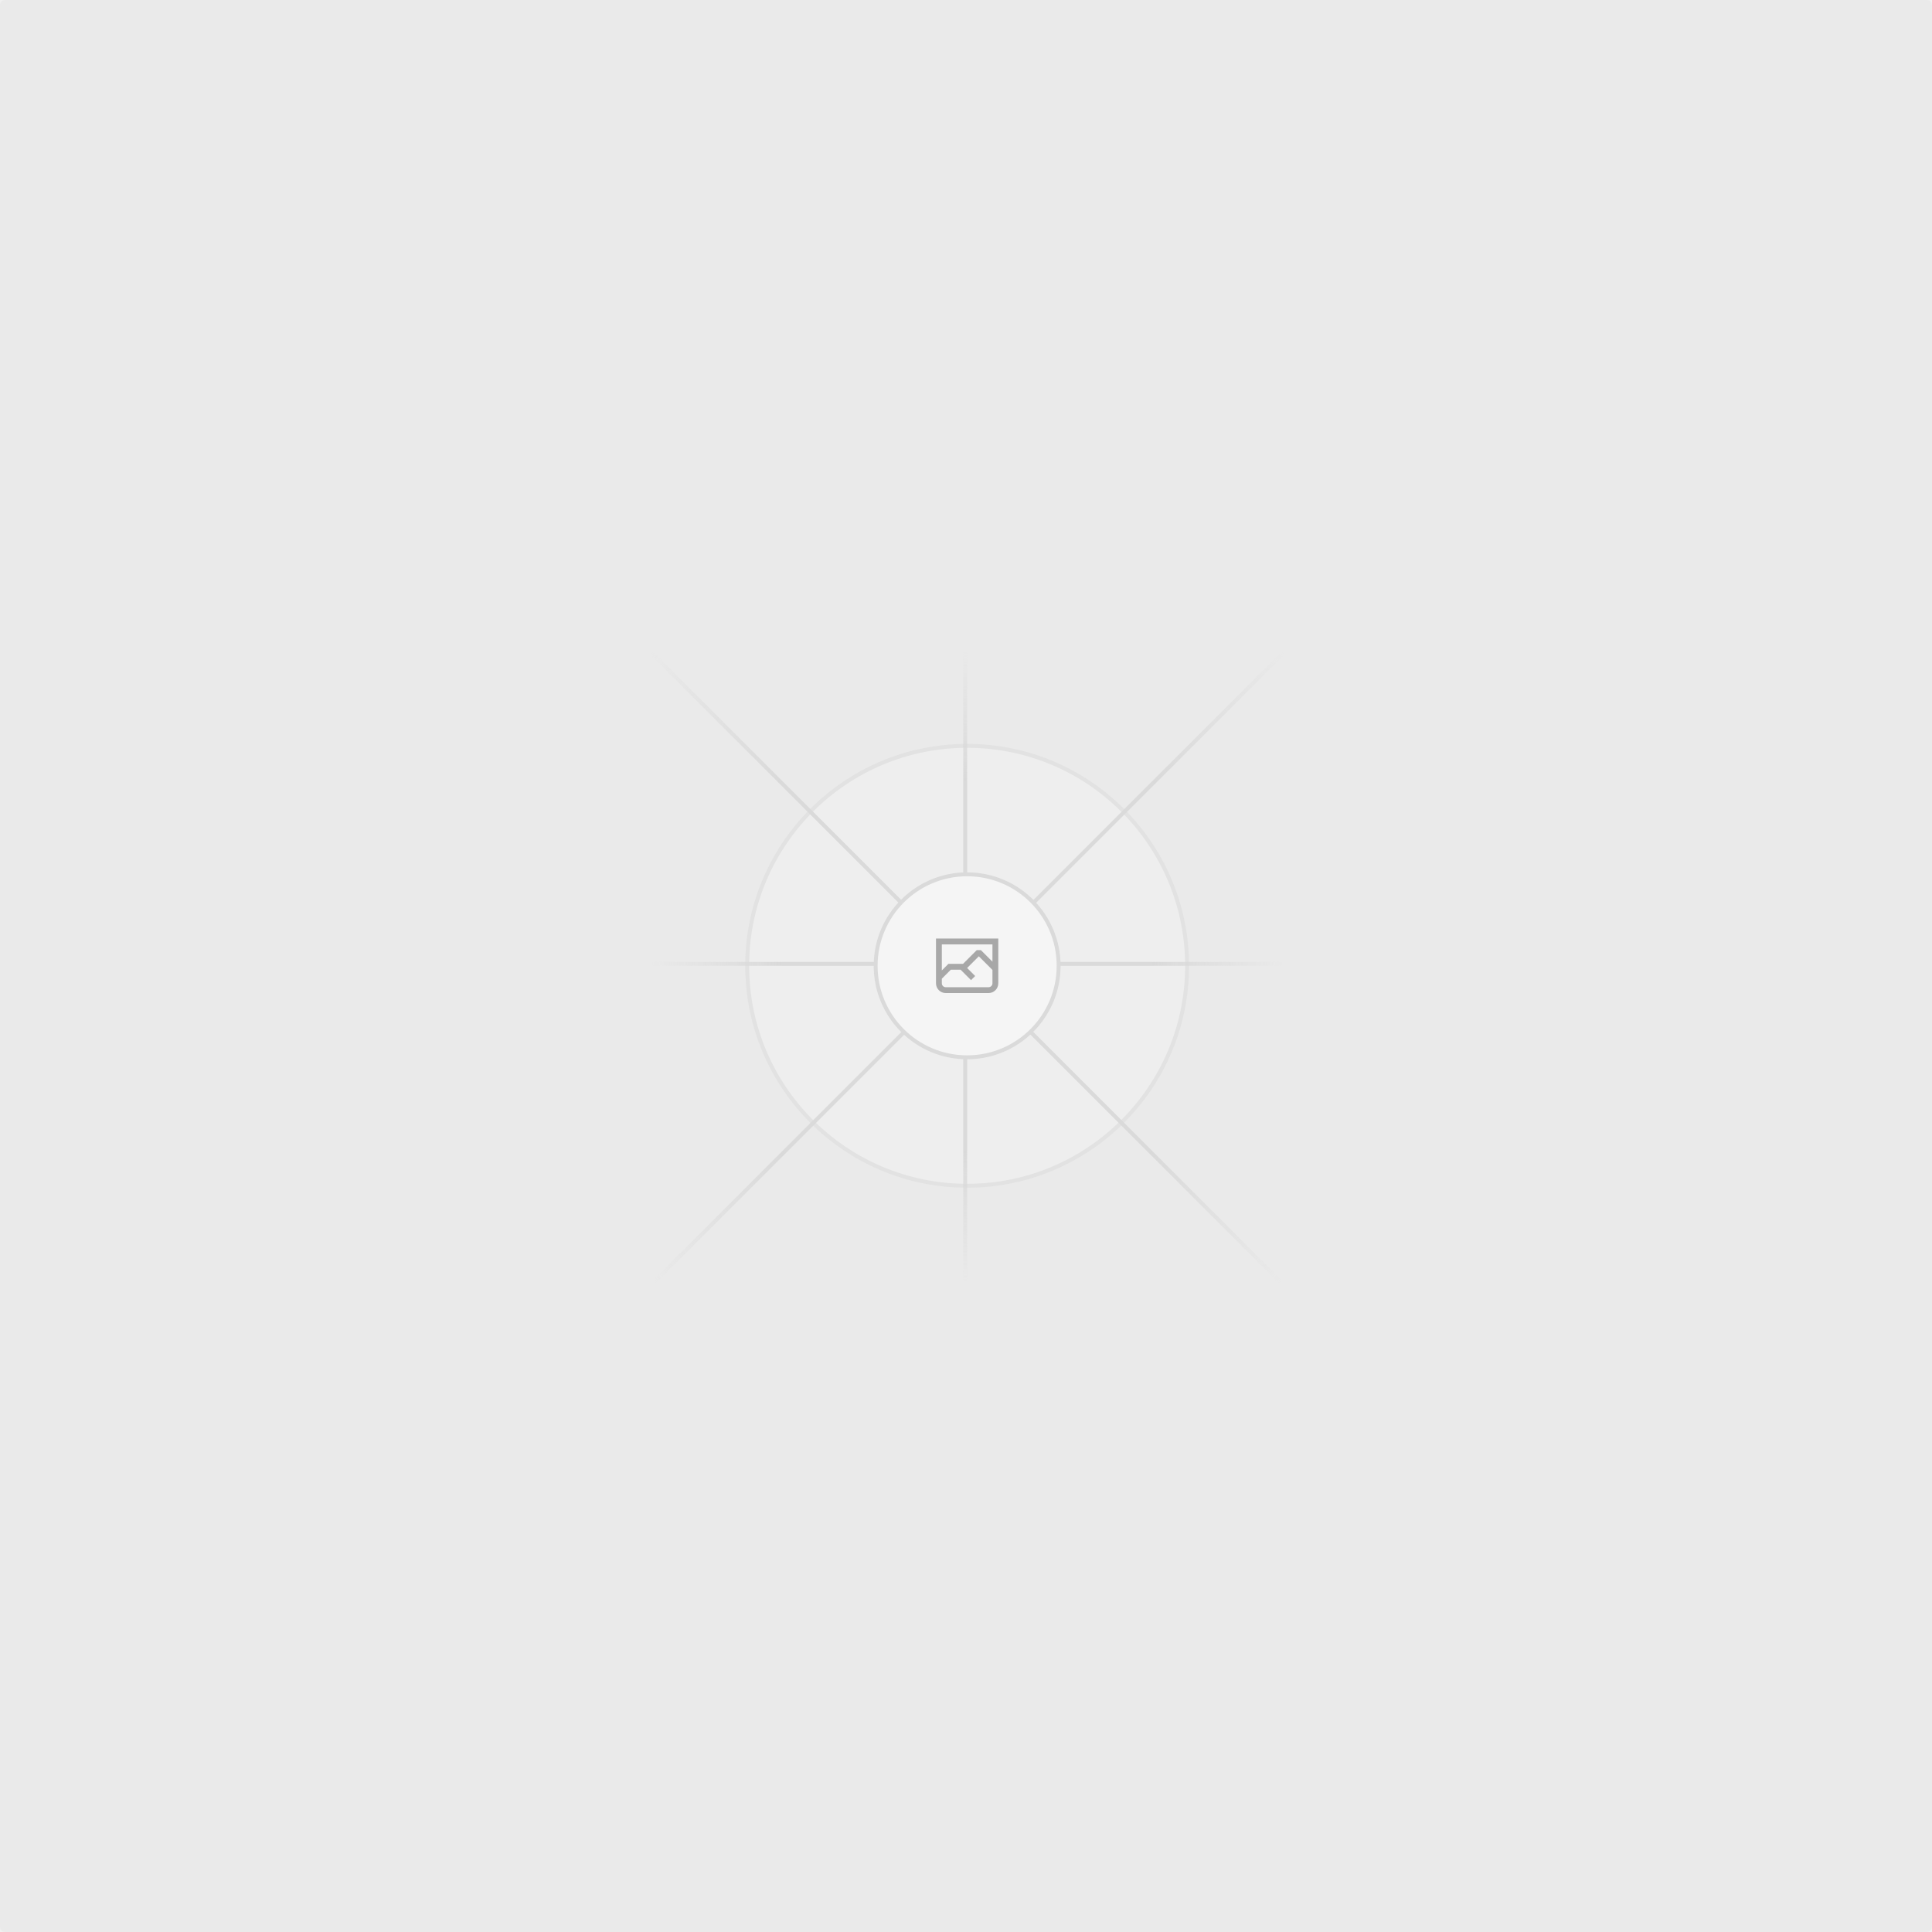
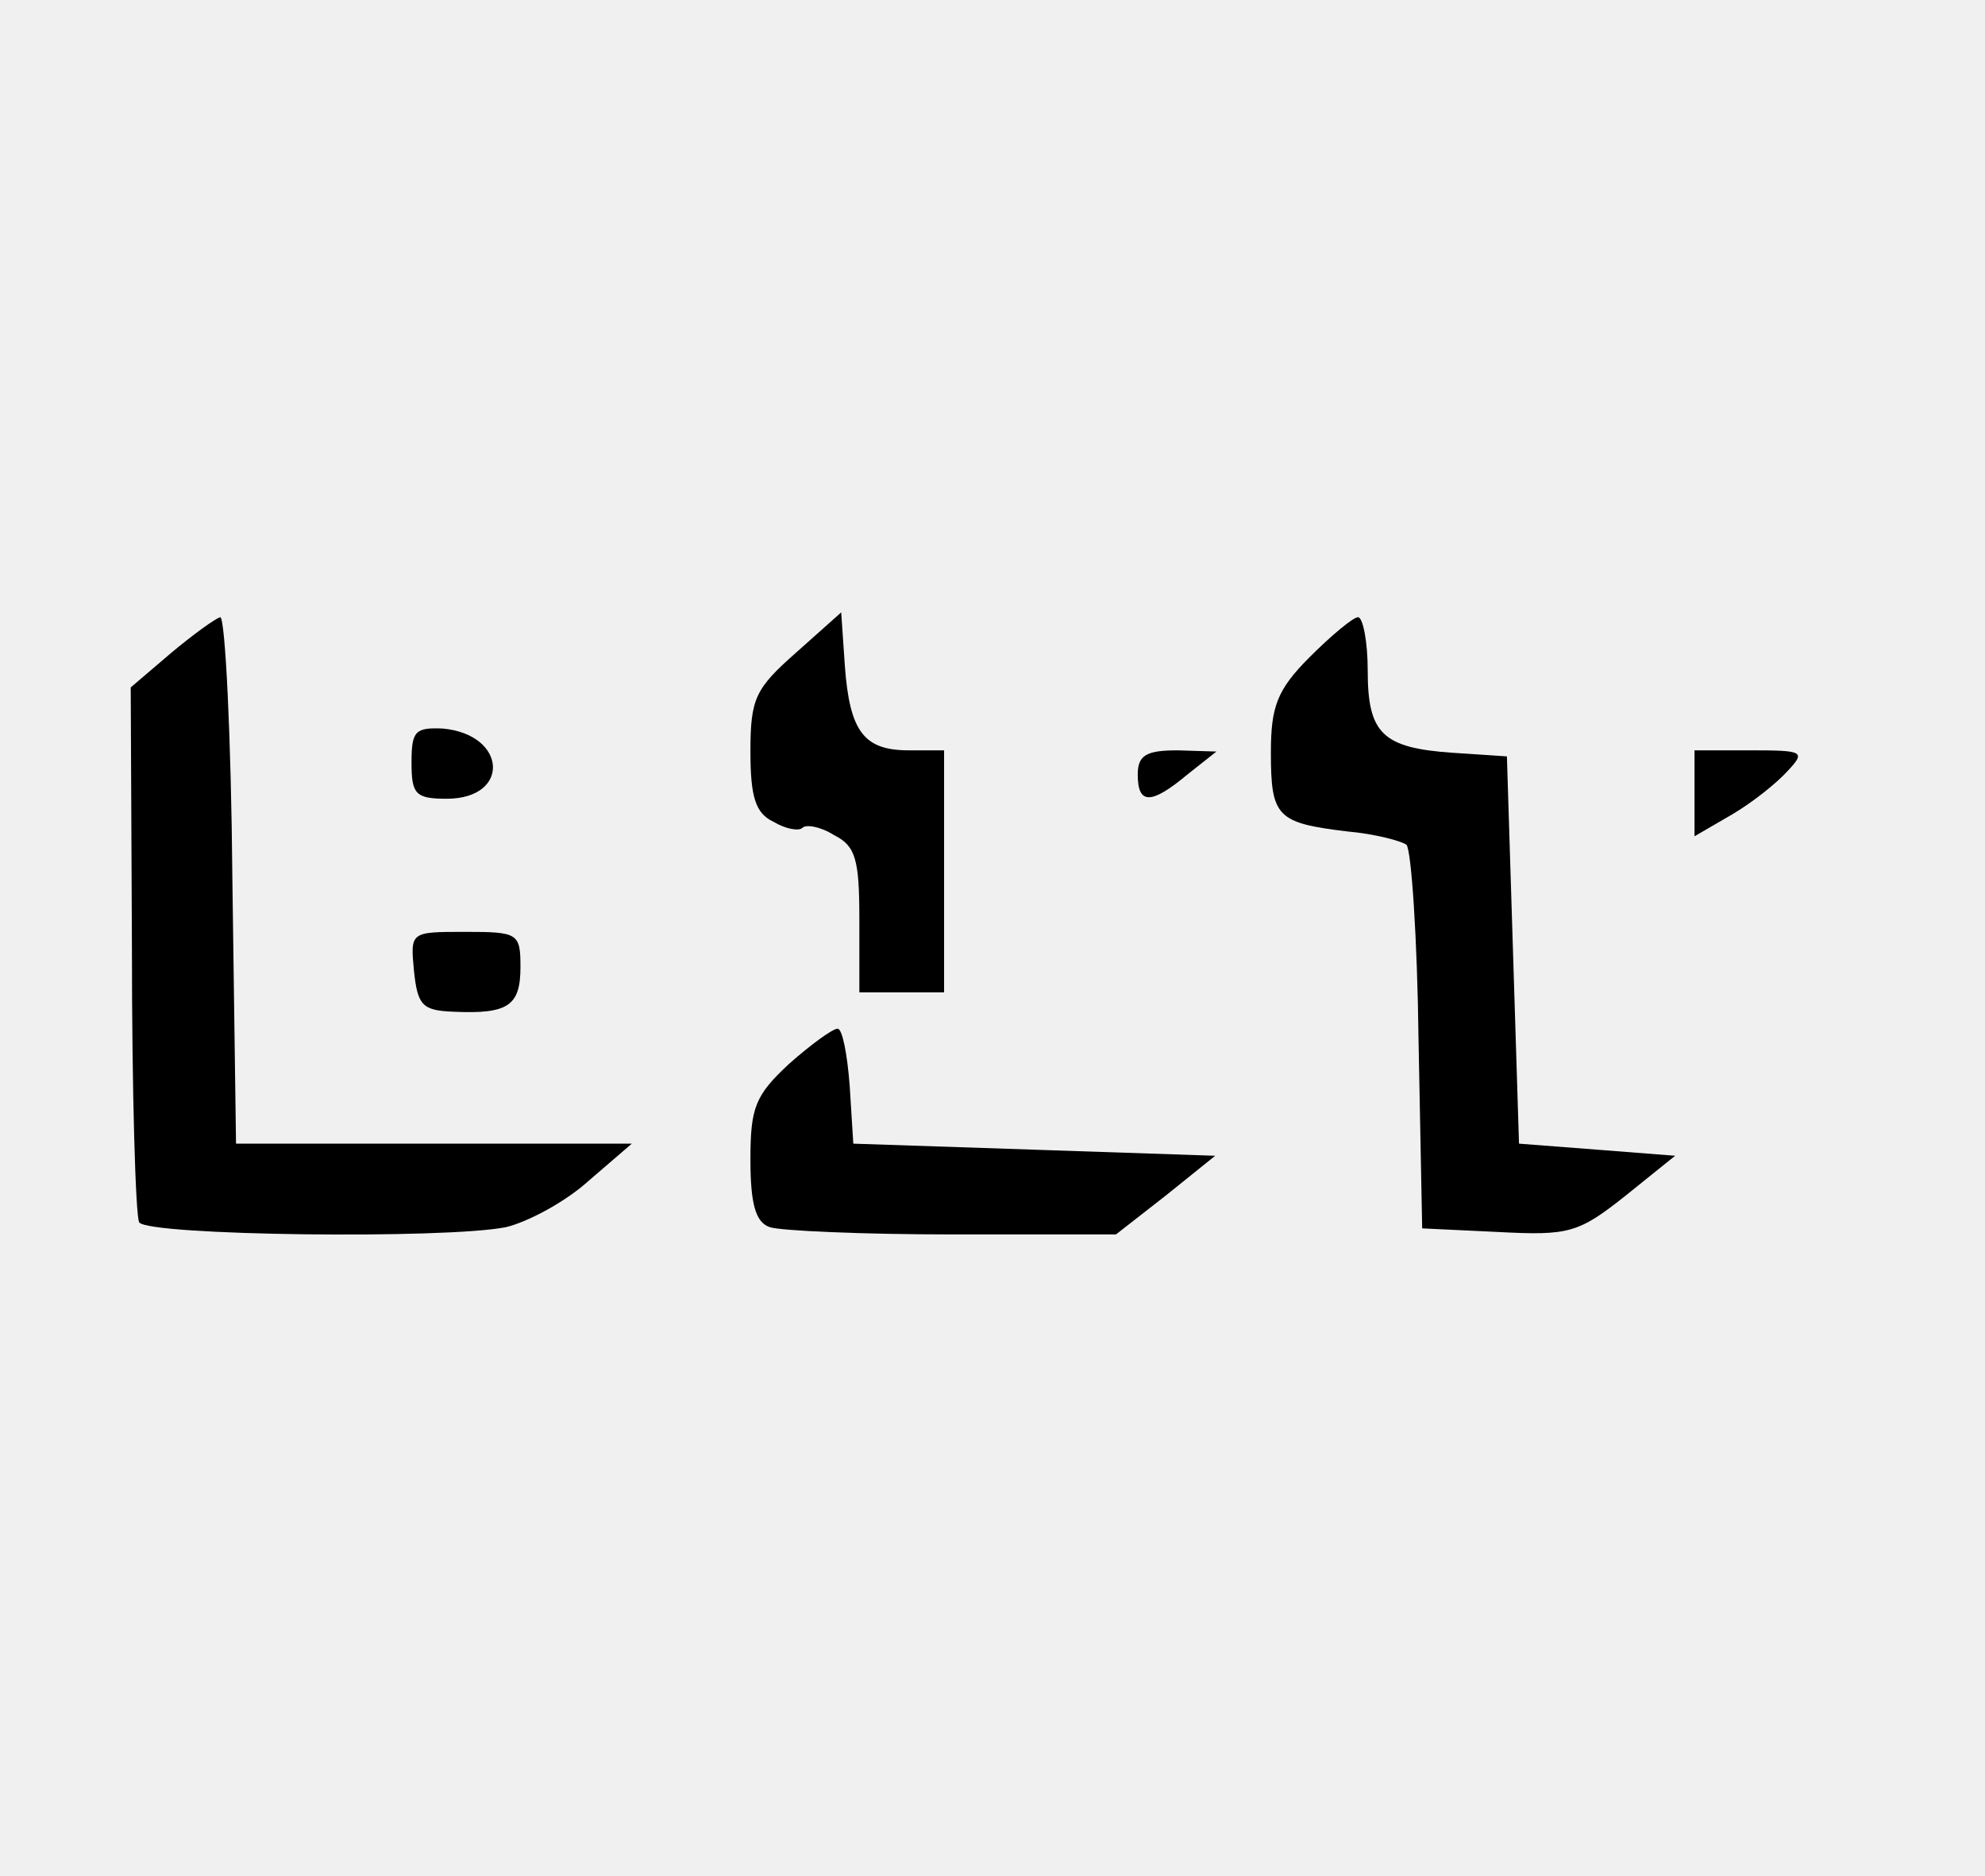
- <svg xmlns="http://www.w3.org/2000/svg" width="1200" height="1200" fill="none">
-   <rect width="1200" height="1200" fill="#EAEAEA" rx="3" />
-   <g opacity=".5">
-     <g opacity=".5">
-       <path fill="#FAFAFA" d="M600.709 736.5c-75.454 0-136.621-61.167-136.621-136.62 0-75.454 61.167-136.621 136.621-136.621 75.453 0 136.62 61.167 136.62 136.621 0 75.453-61.167 136.62-136.62 136.62Z" />
-       <path stroke="#C9C9C9" stroke-width="2.418" d="M600.709 736.5c-75.454 0-136.621-61.167-136.621-136.62 0-75.454 61.167-136.621 136.621-136.621 75.453 0 136.62 61.167 136.62 136.621 0 75.453-61.167 136.62-136.62 136.62Z" />
-     </g>
-     <path stroke="url(#a)" stroke-width="2.418" d="M0-1.209h553.581" transform="scale(1 -1) rotate(45 1163.11 91.165)" />
-     <path stroke="url(#b)" stroke-width="2.418" d="M404.846 598.671h391.726" />
-     <path stroke="url(#c)" stroke-width="2.418" d="M599.5 795.742V404.017" />
-     <path stroke="url(#d)" stroke-width="2.418" d="m795.717 796.597-391.441-391.44" />
-     <path fill="#fff" d="M600.709 656.704c-31.384 0-56.825-25.441-56.825-56.824 0-31.384 25.441-56.825 56.825-56.825 31.383 0 56.824 25.441 56.824 56.825 0 31.383-25.441 56.824-56.824 56.824Z" />
-     <g clip-path="url(#e)">
-       <path fill="#666" fill-rule="evenodd" d="M616.426 586.58h-31.434v16.176l3.553-3.554.531-.531h9.068l.074-.074 8.463-8.463h2.565l7.18 7.181V586.58Zm-15.715 14.654 3.698 3.699 1.283 1.282-2.565 2.565-1.282-1.283-5.2-5.199h-6.066l-5.514 5.514-.073.073v2.876a2.418 2.418 0 0 0 2.418 2.418h26.598a2.418 2.418 0 0 0 2.418-2.418v-8.317l-8.463-8.463-7.181 7.181-.071.072Zm-19.347 5.442v4.085a6.045 6.045 0 0 0 6.046 6.045h26.598a6.044 6.044 0 0 0 6.045-6.045v-7.108l1.356-1.355-1.282-1.283-.074-.073v-17.989h-38.689v23.43l-.146.146.146.147Z" clip-rule="evenodd" />
-     </g>
-     <path stroke="#C9C9C9" stroke-width="2.418" d="M600.709 656.704c-31.384 0-56.825-25.441-56.825-56.824 0-31.384 25.441-56.825 56.825-56.825 31.383 0 56.824 25.441 56.824 56.825 0 31.383-25.441 56.824-56.824 56.824Z" />
+ <svg xmlns="http://www.w3.org/2000/svg" version="1.0" width="164pt" height="155pt" viewBox="0 0 164 155" preserveAspectRatio="xMidYMid meet">
+   <g transform="translate(0,155) scale(0.1,-0.1)" fill="#000000" stroke="none">
+     <path d="M142 1011 l-34 -29 1 -216 c0 -119 3 -221 6 -226 7 -11 253 -14 303 -4 17 4 48 20 68 38 l36 31 -164 0 -163 0 -3 218 c-1 119 -6 217 -10 217 -4 -1 -22 -14 -40 -29z" />
+     <path d="M658 1011 c-34 -30 -38 -38 -38 -82 0 -37 4 -51 19 -58 10 -6 21 -8 24 -5 3 3 15 1 26 -6 18 -9 21 -20 21 -70 l0 -60 35 0 35 0 0 100 0 100 -29 0 c-37 0 -49 15 -53 70 l-3 44 -37 -33z" />
+     <path d="M1082 1007 c-27 -27 -32 -41 -32 -79 0 -53 5 -58 63 -65 23 -2 45 -8 49 -11 4 -4 9 -77 10 -162 l3 -155 63 -3 c58 -3 66 -1 105 30 l41 33 -64 5 -65 5 -5 160 -5 160 -45 3 c-58 4 -70 16 -70 68 0 24 -4 44 -8 44 -4 0 -22 -15 -40 -33z" />
+     <path d="M340 920 c0 -26 3 -30 29 -30 53 0 50 53 -3 58 -23 1 -26 -2 -26 -28z" />
+     <path d="M940 910 c0 -25 11 -25 41 0 l24 19 -32 1 c-26 0 -33 -4 -33 -20z" />
+     <path d="M1400 894 l0 -35 31 18 c17 10 37 26 46 36 15 16 13 17 -30 17 l-47 0 0 -36z" />
+     <path d="M342 748 c3 -29 7 -33 33 -34 45 -2 55 5 55 37 0 28 -2 29 -46 29 -45 0 -45 0 -42 -32z" />
+     <path d="M652 671 c-28 -26 -32 -36 -32 -79 0 -36 4 -52 16 -56 9 -3 76 -6 151 -6 l135 0 41 32 41 33 -149 5 -150 5 -3 48 c-2 26 -6 47 -10 47 -4 0 -22 -13 -40 -29z" />
  </g>
-   <defs>
-     <linearGradient id="a" x1="554.061" x2="-.48" y1=".083" y2=".087" gradientUnits="userSpaceOnUse">
-       <stop stop-color="#C9C9C9" stop-opacity="0" />
-       <stop offset=".208" stop-color="#C9C9C9" />
-       <stop offset=".792" stop-color="#C9C9C9" />
-       <stop offset="1" stop-color="#C9C9C9" stop-opacity="0" />
-     </linearGradient>
-     <linearGradient id="b" x1="796.912" x2="404.507" y1="599.963" y2="599.965" gradientUnits="userSpaceOnUse">
-       <stop stop-color="#C9C9C9" stop-opacity="0" />
-       <stop offset=".208" stop-color="#C9C9C9" />
-       <stop offset=".792" stop-color="#C9C9C9" />
-       <stop offset="1" stop-color="#C9C9C9" stop-opacity="0" />
-     </linearGradient>
-     <linearGradient id="c" x1="600.792" x2="600.794" y1="403.677" y2="796.082" gradientUnits="userSpaceOnUse">
-       <stop stop-color="#C9C9C9" stop-opacity="0" />
-       <stop offset=".208" stop-color="#C9C9C9" />
-       <stop offset=".792" stop-color="#C9C9C9" />
-       <stop offset="1" stop-color="#C9C9C9" stop-opacity="0" />
-     </linearGradient>
-     <linearGradient id="d" x1="404.85" x2="796.972" y1="403.903" y2="796.02" gradientUnits="userSpaceOnUse">
-       <stop stop-color="#C9C9C9" stop-opacity="0" />
-       <stop offset=".208" stop-color="#C9C9C9" />
-       <stop offset=".792" stop-color="#C9C9C9" />
-       <stop offset="1" stop-color="#C9C9C9" stop-opacity="0" />
-     </linearGradient>
-     <clipPath id="e">
-       <path fill="#fff" d="M581.364 580.535h38.689v38.689h-38.689z" />
-     </clipPath>
-   </defs>
</svg>
